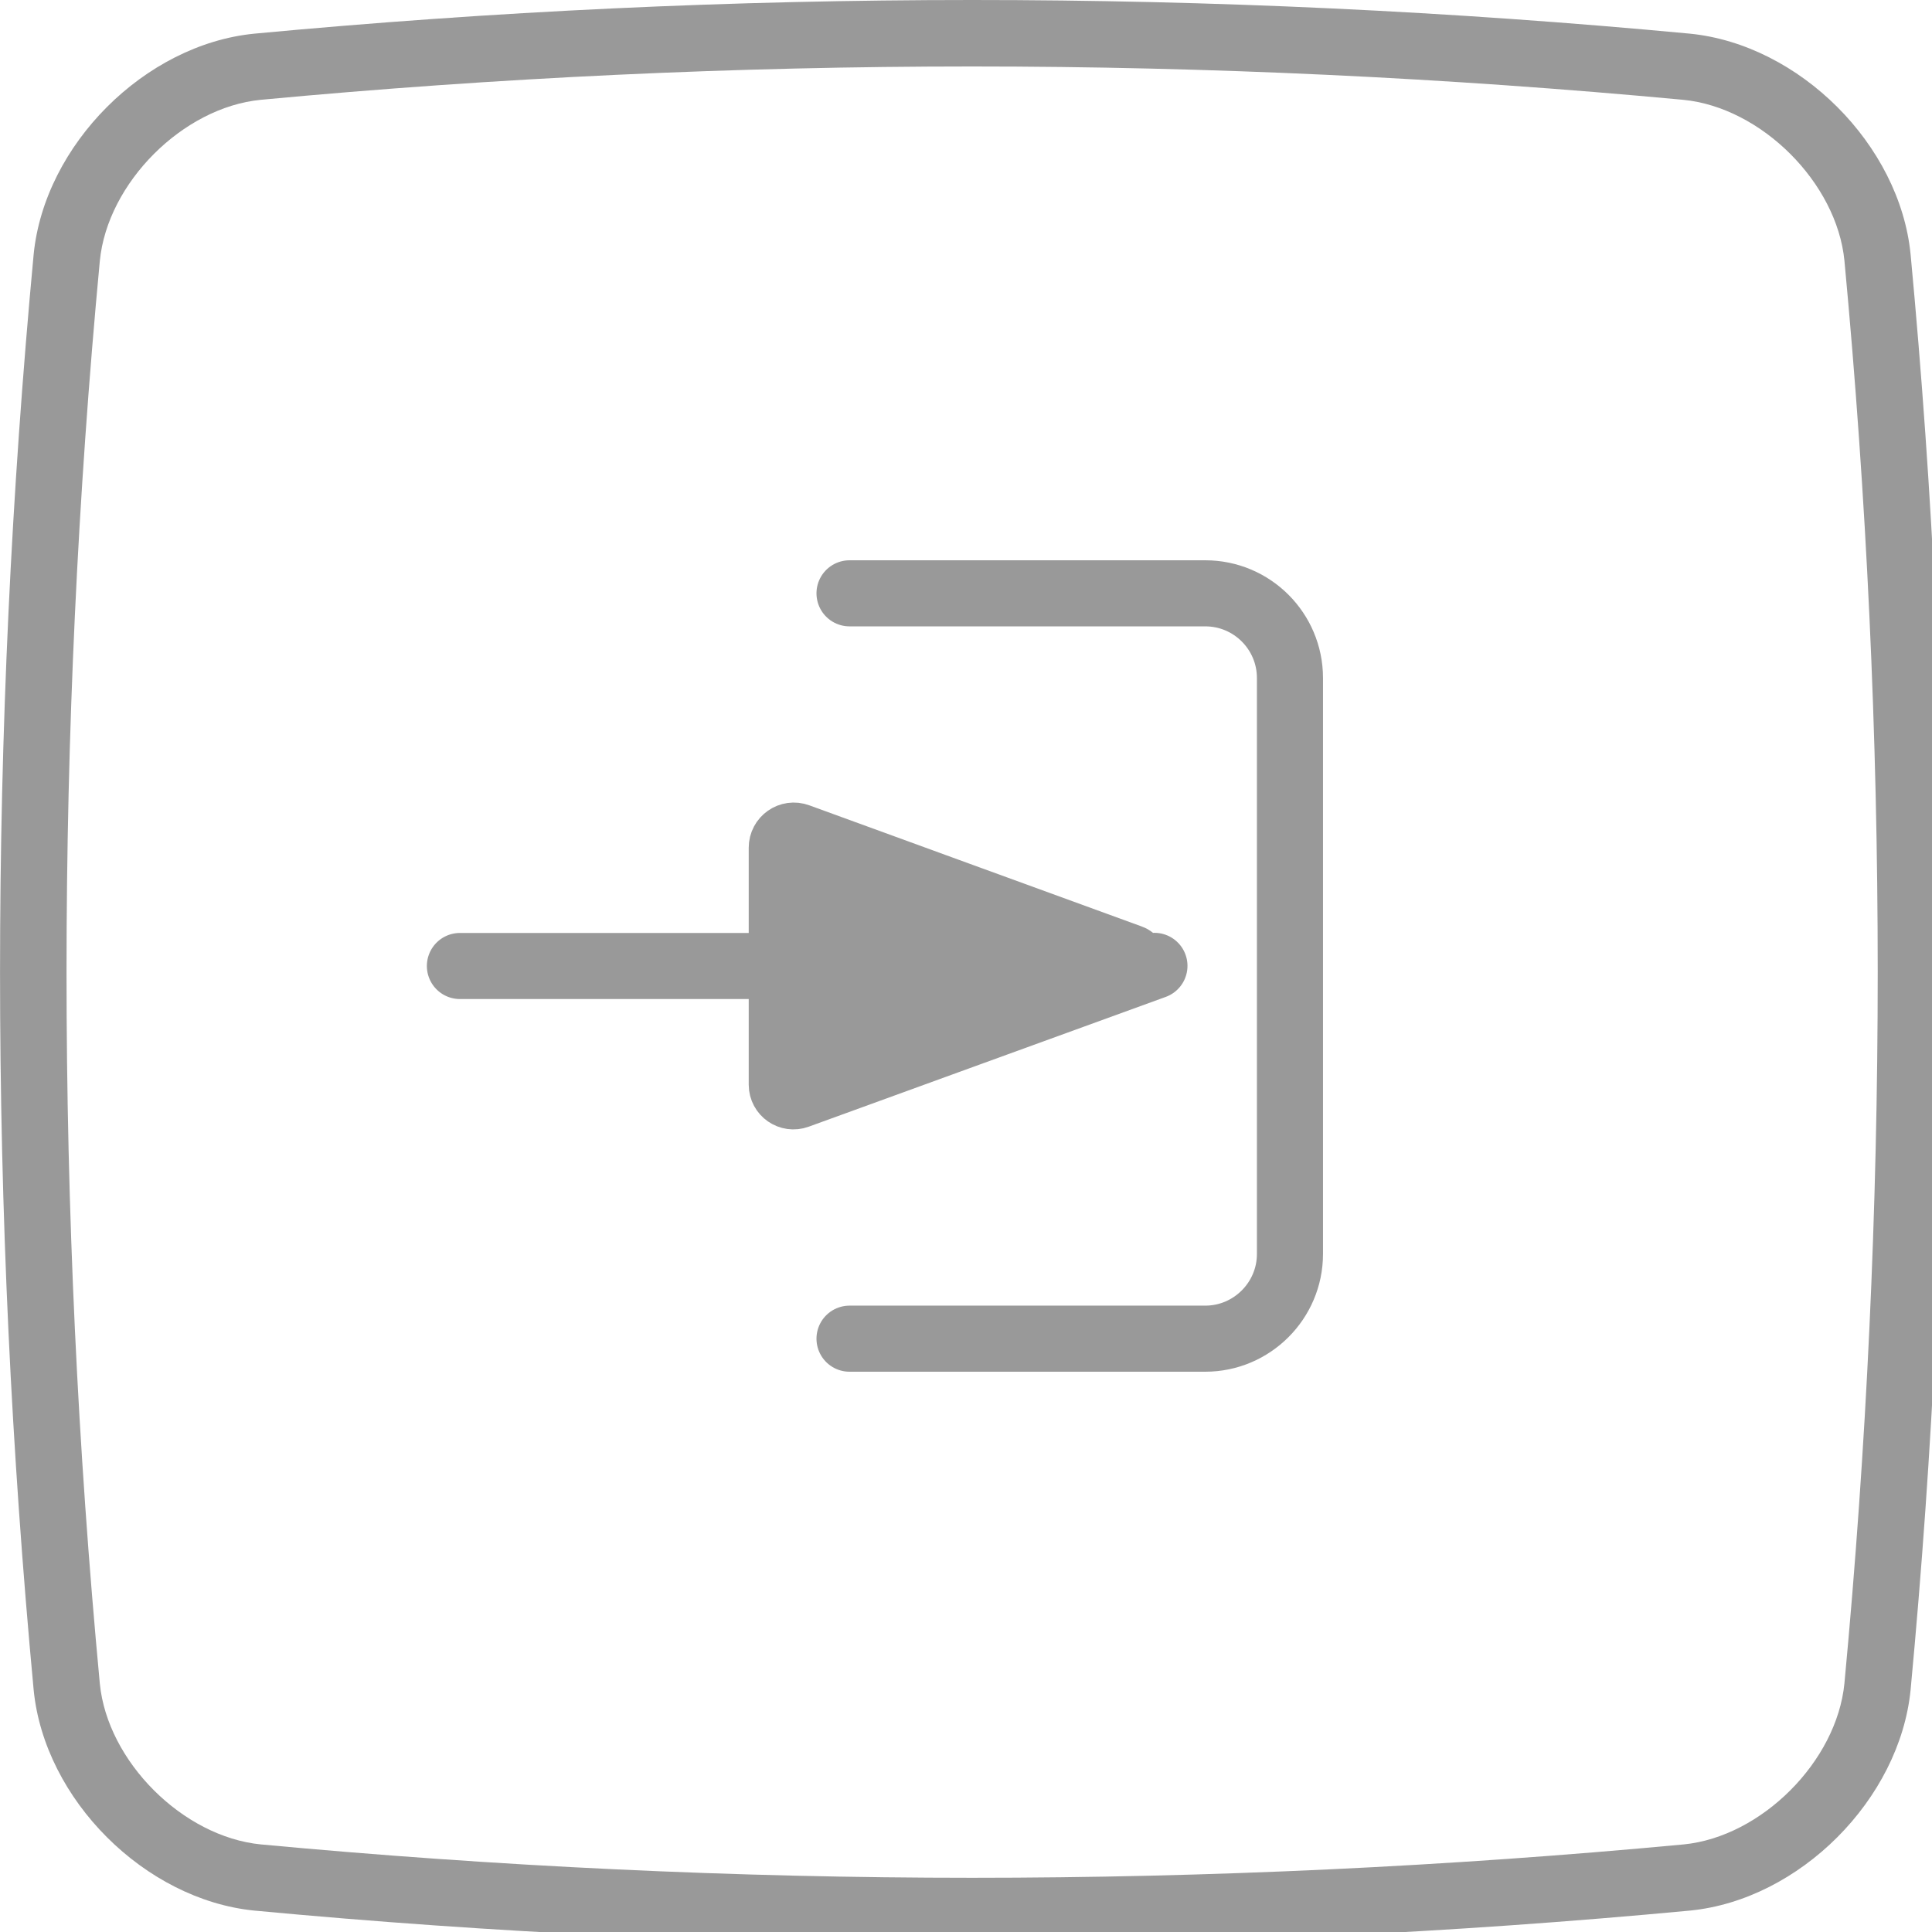
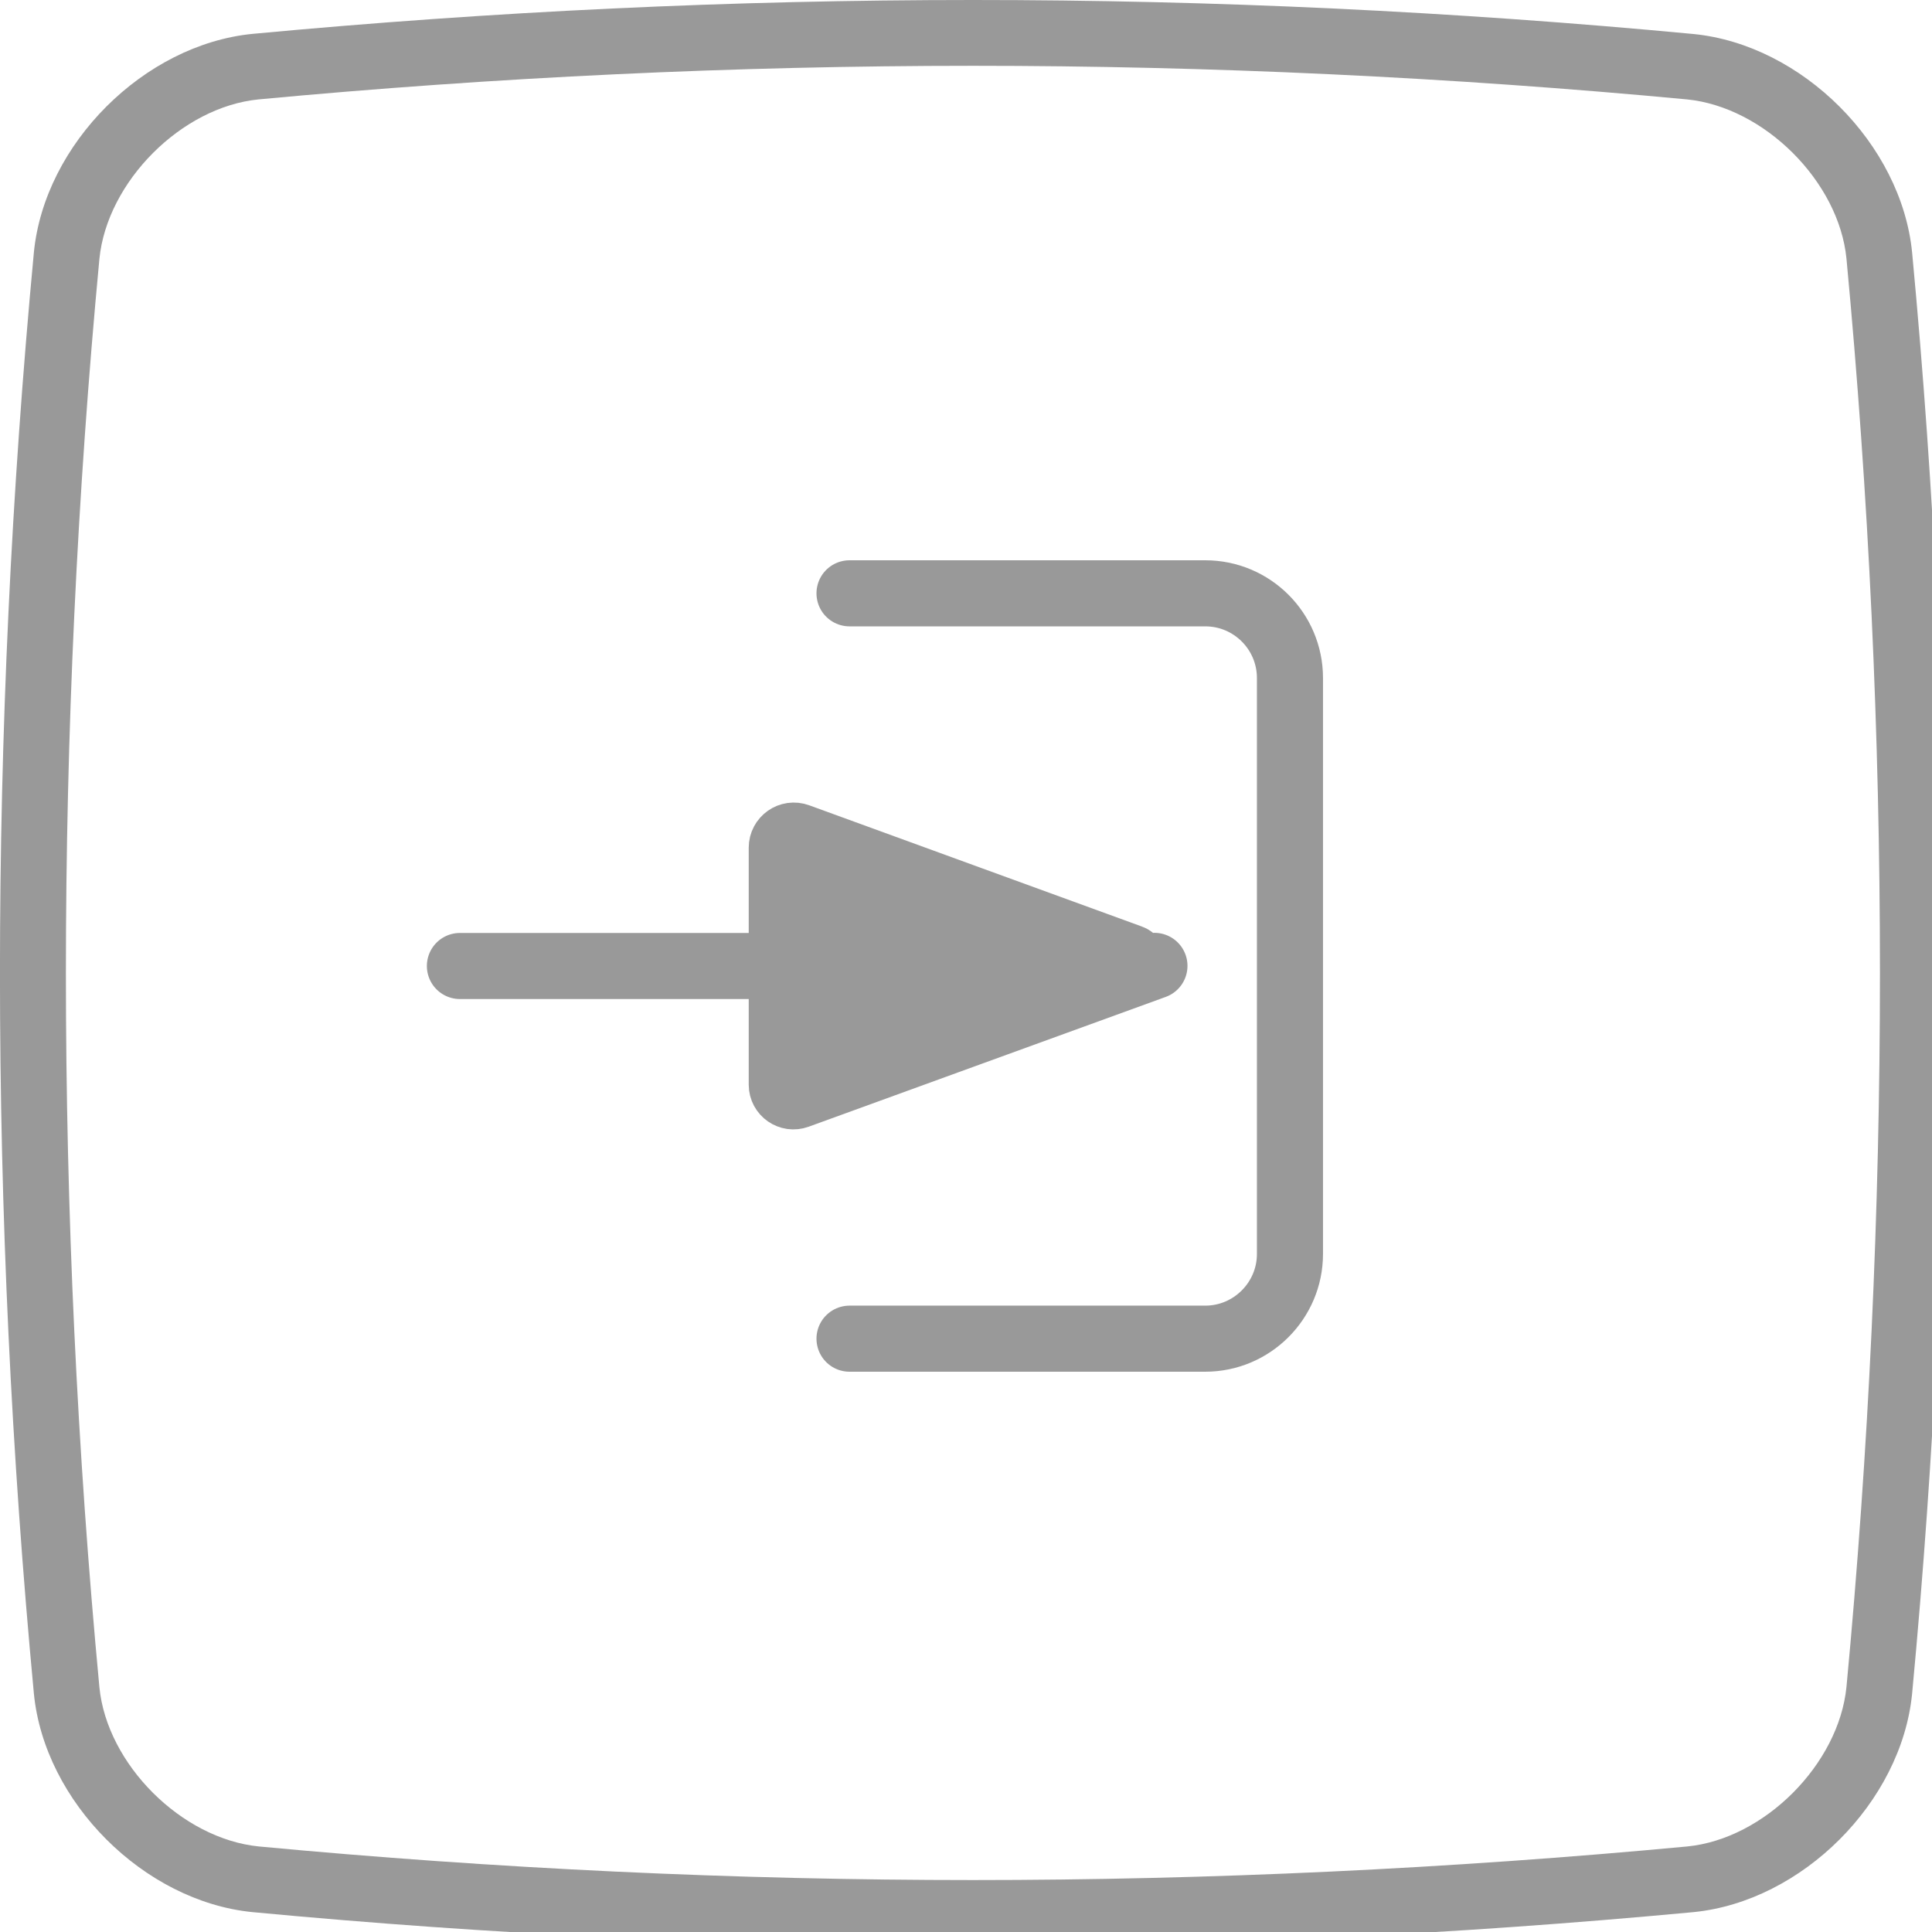
- <svg xmlns="http://www.w3.org/2000/svg" xmlns:xlink="http://www.w3.org/1999/xlink" id="track8-keys" width="138" height="138" viewBox="0 0 138 138">
-   <defs>
-     <symbol id="cushion-grey" viewBox="0 0 137.5 137.5">
-       <g id="cushion-grey-2" data-name="cushion-grey">
-         <path d="M68.75,4.7c16.69,0,33.62.8,50.3,2.36,5.52.54,10.85,5.87,11.39,11.37,3.14,33.39,3.14,67.25,0,100.62-.54,5.52-5.87,10.85-11.37,11.39-16.7,1.57-33.63,2.36-50.32,2.36s-33.62-.8-50.3-2.36c-5.52-.54-10.85-5.87-11.39-11.37-3.14-33.39-3.14-67.25,0-100.62.54-5.52,5.87-10.85,11.37-11.39,16.7-1.57,33.63-2.36,50.32-2.36M68.75,0c-16.92,0-33.84.79-50.76,2.38-7.75.76-14.84,7.86-15.61,15.61C-.79,51.83-.79,85.67,2.38,119.51c.76,7.75,7.86,14.84,15.61,15.61,16.92,1.59,33.84,2.38,50.76,2.38s33.84-.79,50.76-2.38c7.75-.76,14.84-7.86,15.61-15.61,3.18-33.84,3.18-67.68,0-101.52-.76-7.75-7.86-14.84-15.61-15.61C102.59.79,85.67,0,68.75,0h0Z" fill="#999" />
-       </g>
-     </symbol>
-   </defs>
+ <svg xmlns="http://www.w3.org/2000/svg" id="track8-keys" width="138" height="138" viewBox="0 0 138 138">
  <g id="keypad-grey">
    <g id="set-punch-out-grey">
      <g id="icon-punch-out">
        <path id="path24338" d="M60.68,42.38h25.41c3.34,0,6.05,2.71,6.05,6.05v41.14c0,3.33-2.72,6.05-6.05,6.05h-25.41" fill="none" stroke="#999" stroke-linecap="round" stroke-linejoin="round" stroke-width="4.72" />
        <path id="path24340" d="M32.85,69h47.81c.35,0,.43-.48.1-.6l-23.76-8.66c-.57-.21-1.16.21-1.16.81v16.93c0,.58.58.98,1.12.78l25.5-9.27" fill="#999" stroke="#999" stroke-linecap="round" stroke-linejoin="round" stroke-width="4.72" />
      </g>
-       <use width="137.5" height="137.5" transform="translate(0 0) scale(1.01)" xlink:href="#cushion-grey" />
+       <g id="cushion-grey">
+         <path d="M69.5,4.7c16.93,0,34.1.81,51,2.4,5.52.55,10.85,5.87,11.39,11.37,3.19,33.86,3.19,68.19,0,102.03-.55,5.52-5.87,10.85-11.37,11.39-16.93,1.59-34.1,2.4-51.03,2.4s-34.1-.81-51-2.4c-5.52-.55-10.85-5.87-11.39-11.37-3.19-33.86-3.19-68.19,0-102.03.55-5.52,5.87-10.85,11.37-11.39,16.93-1.59,34.1-2.4,51.03-2.4M69.5,0C52.34,0,35.19.81,18.03,2.42c-7.75.77-14.85,7.86-15.61,15.61C-.81,52.34-.81,86.66,2.42,120.97c.76,7.75,7.86,14.84,15.61,15.61,17.16,1.62,34.31,2.42,51.47,2.42s34.31-.81,51.47-2.42c7.75-.77,14.85-7.86,15.61-15.61,3.23-34.31,3.23-68.62,0-102.93-.76-7.75-7.86-14.84-15.61-15.61C103.81.81,86.66,0,69.5,0h0Z" fill="#999" />
+       </g>
    </g>
  </g>
</svg>
